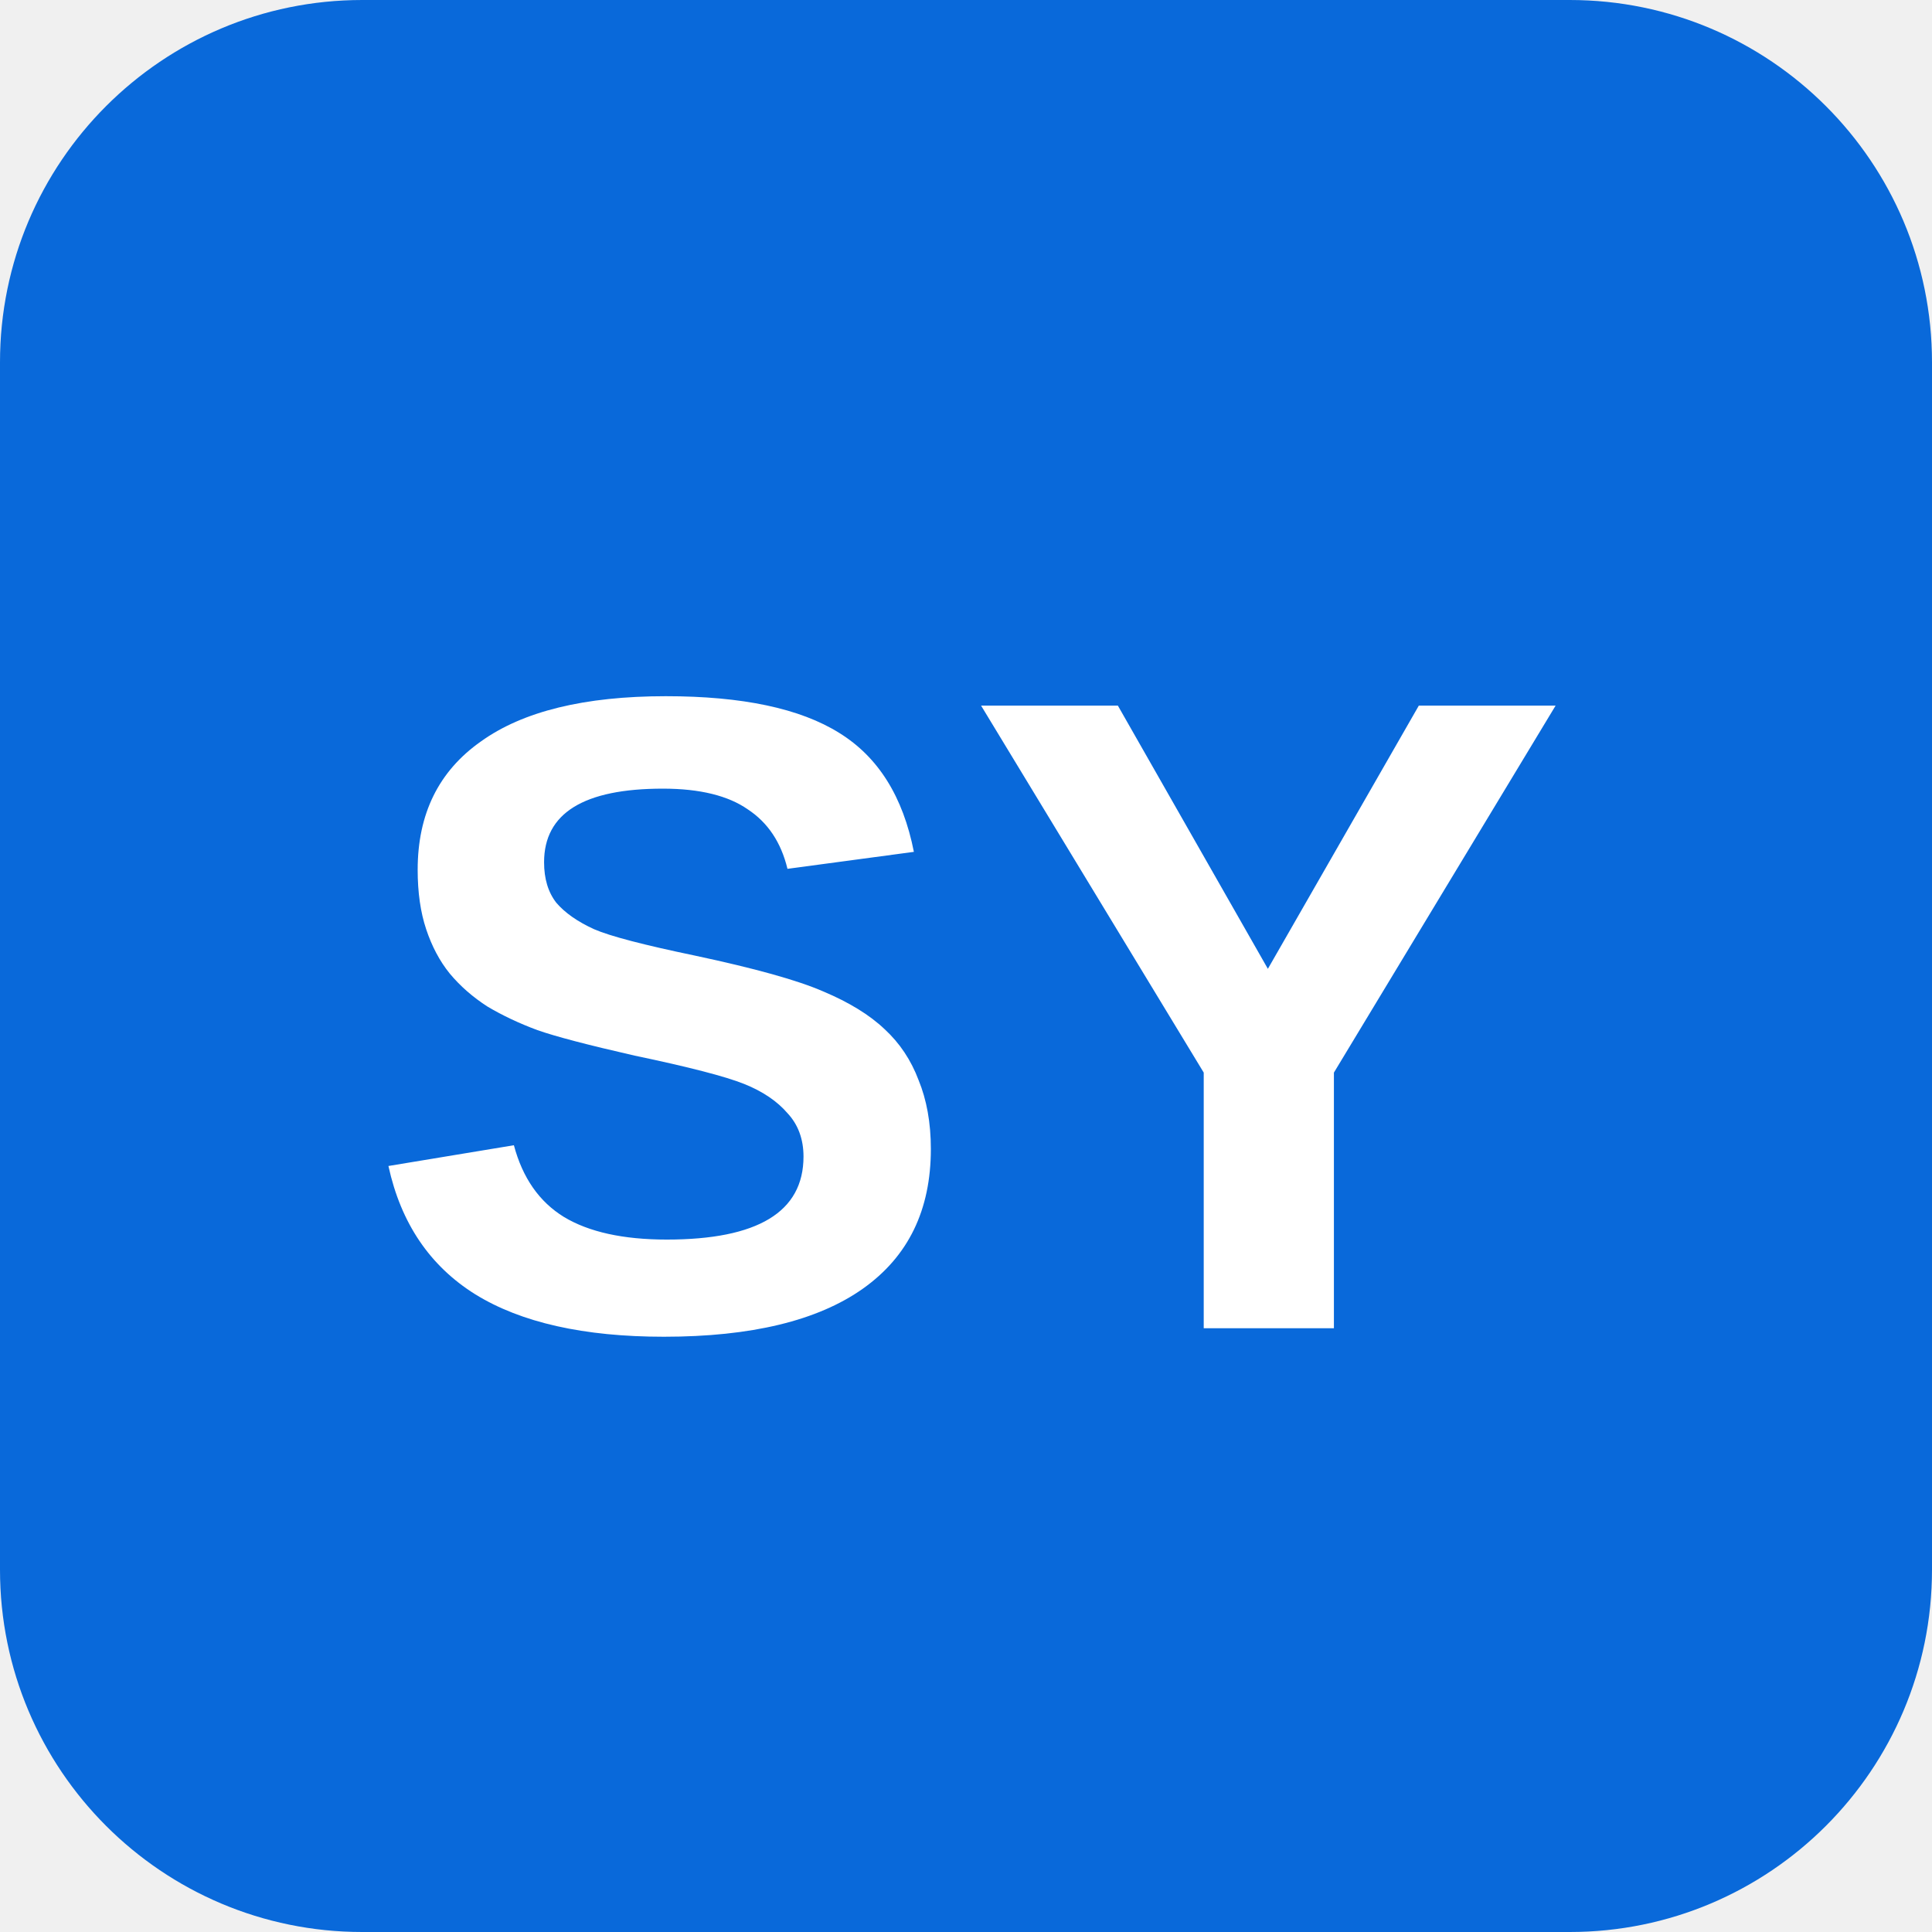
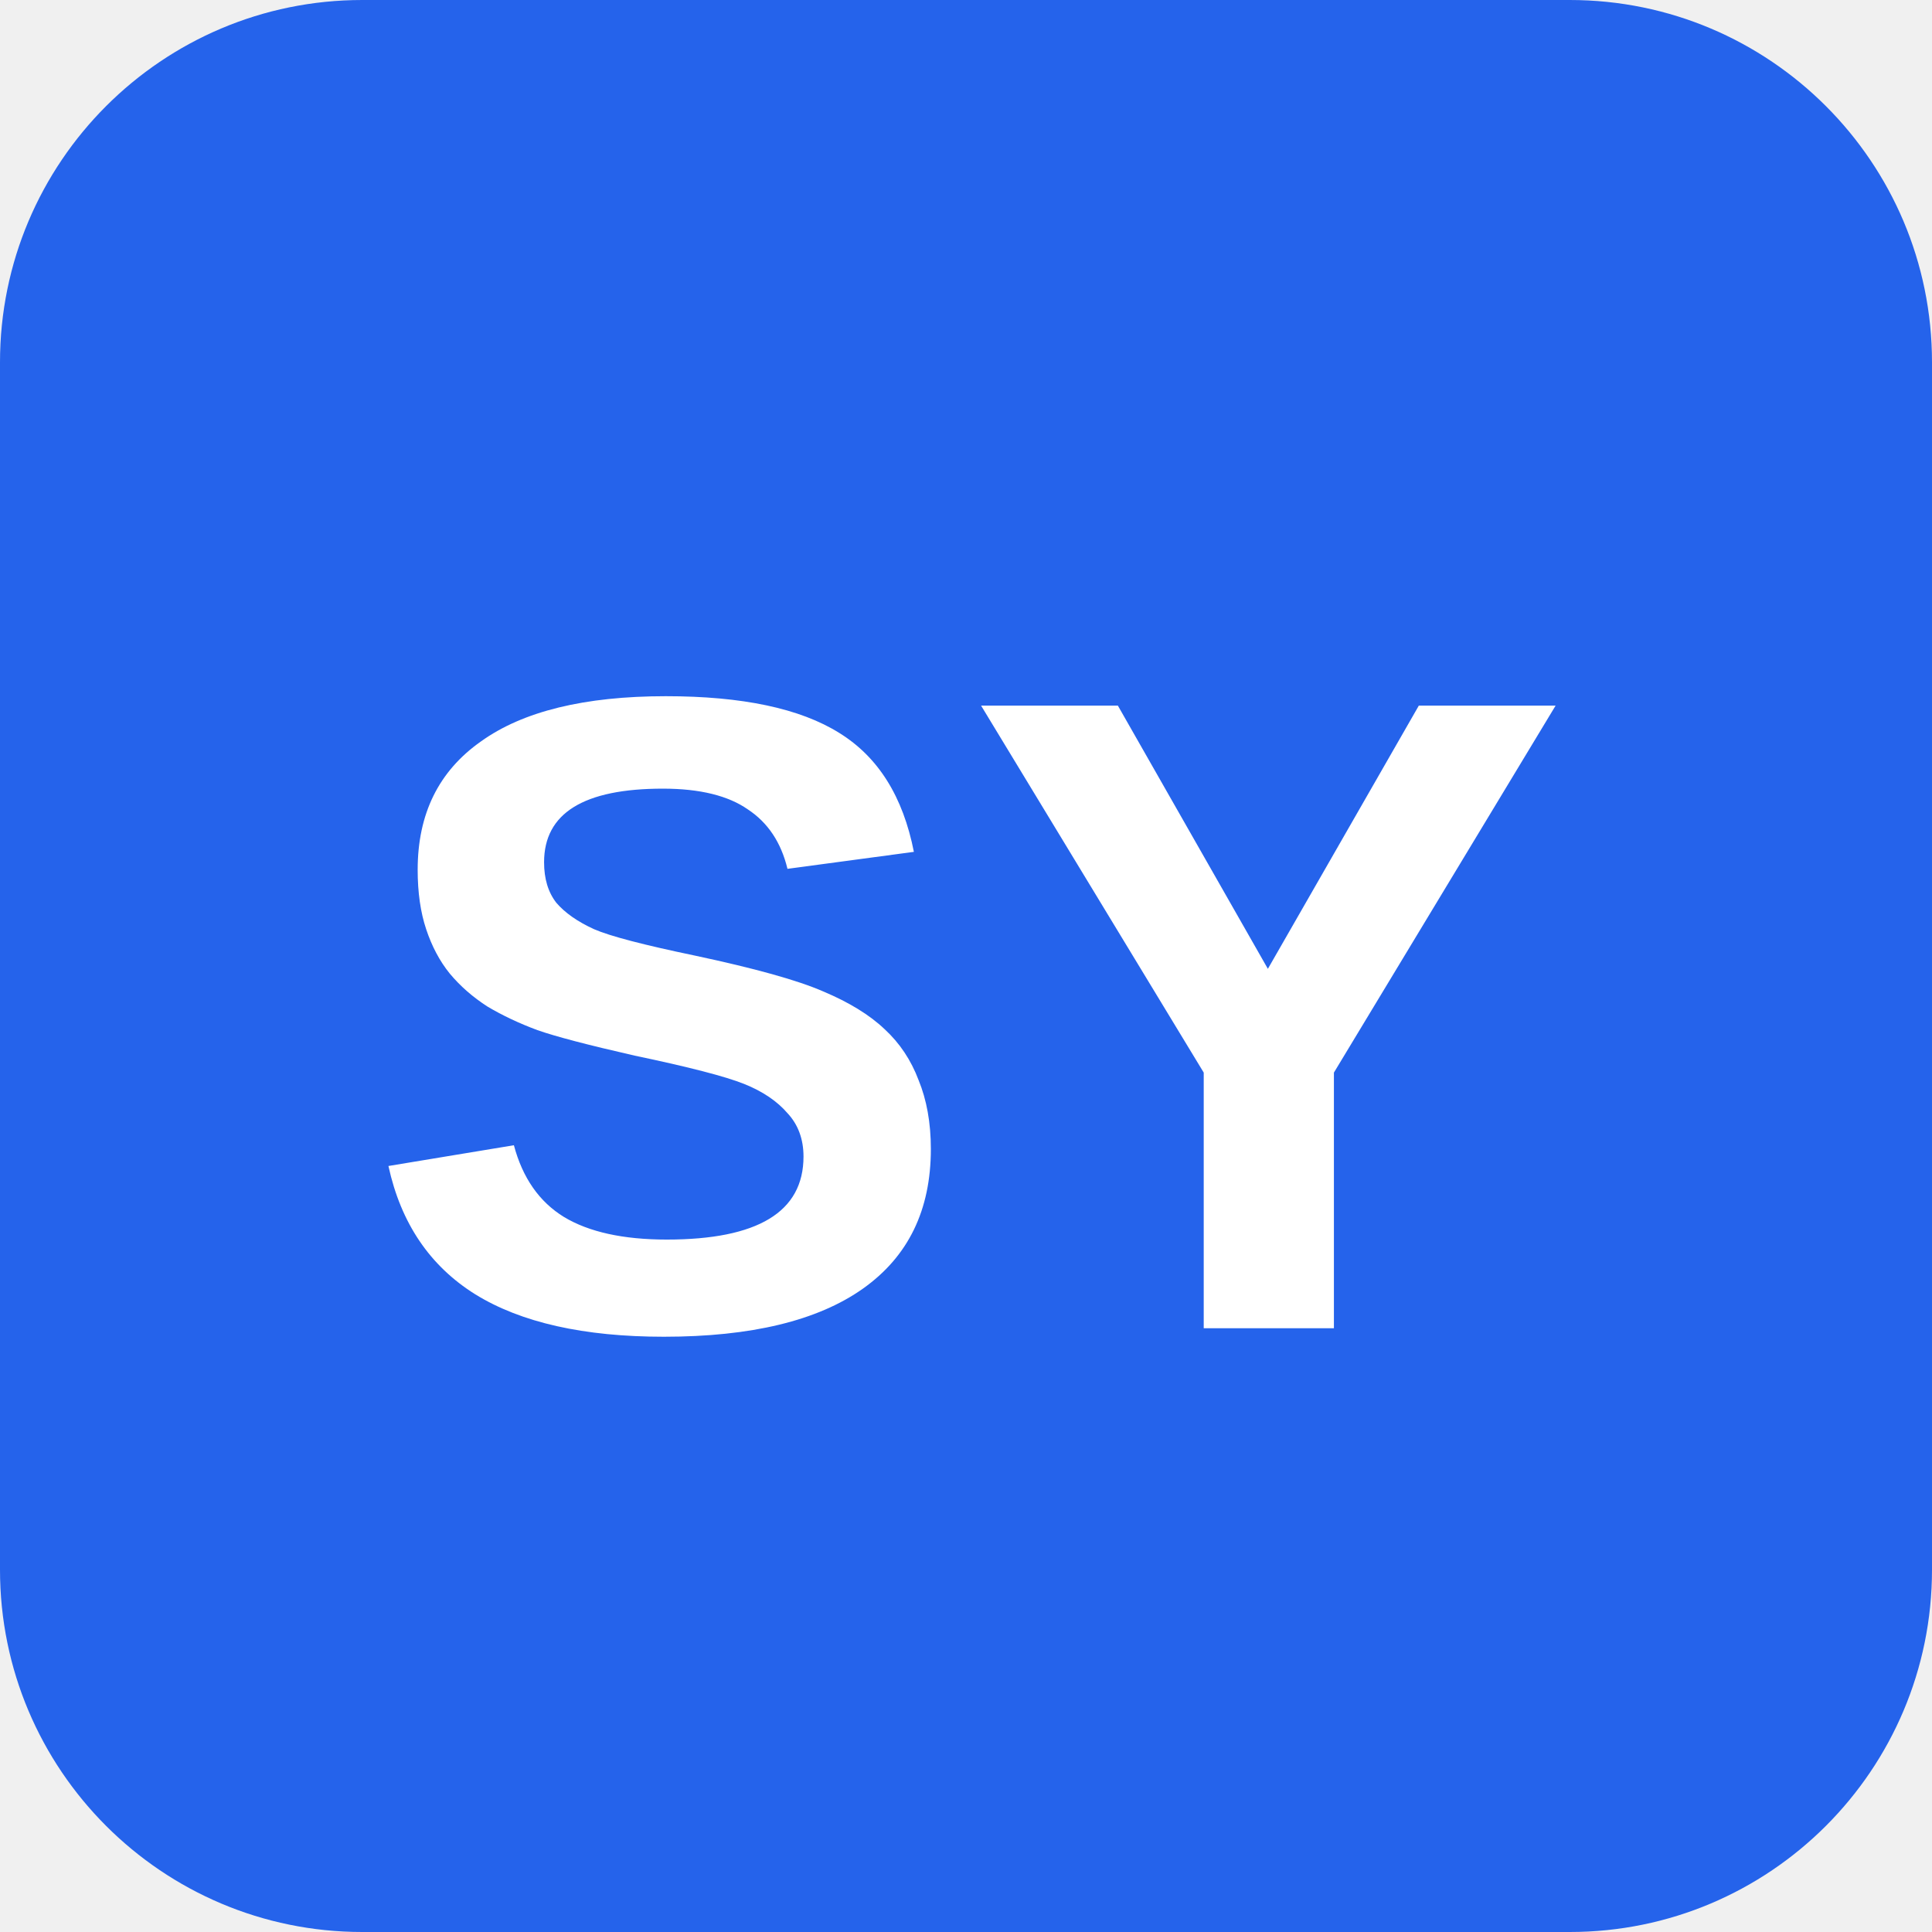
<svg xmlns="http://www.w3.org/2000/svg" viewBox="0 0 32 32">
-   <rect width="32" height="32" rx="6" fill="#0969da" />
+   <rect width="32" height="32" rx="6" fill="#2563eb" />
  <text x="16" y="22" font-family="Arial" font-size="15" font-weight="bold" fill="#fff" text-anchor="middle">SY</text>
</svg>
